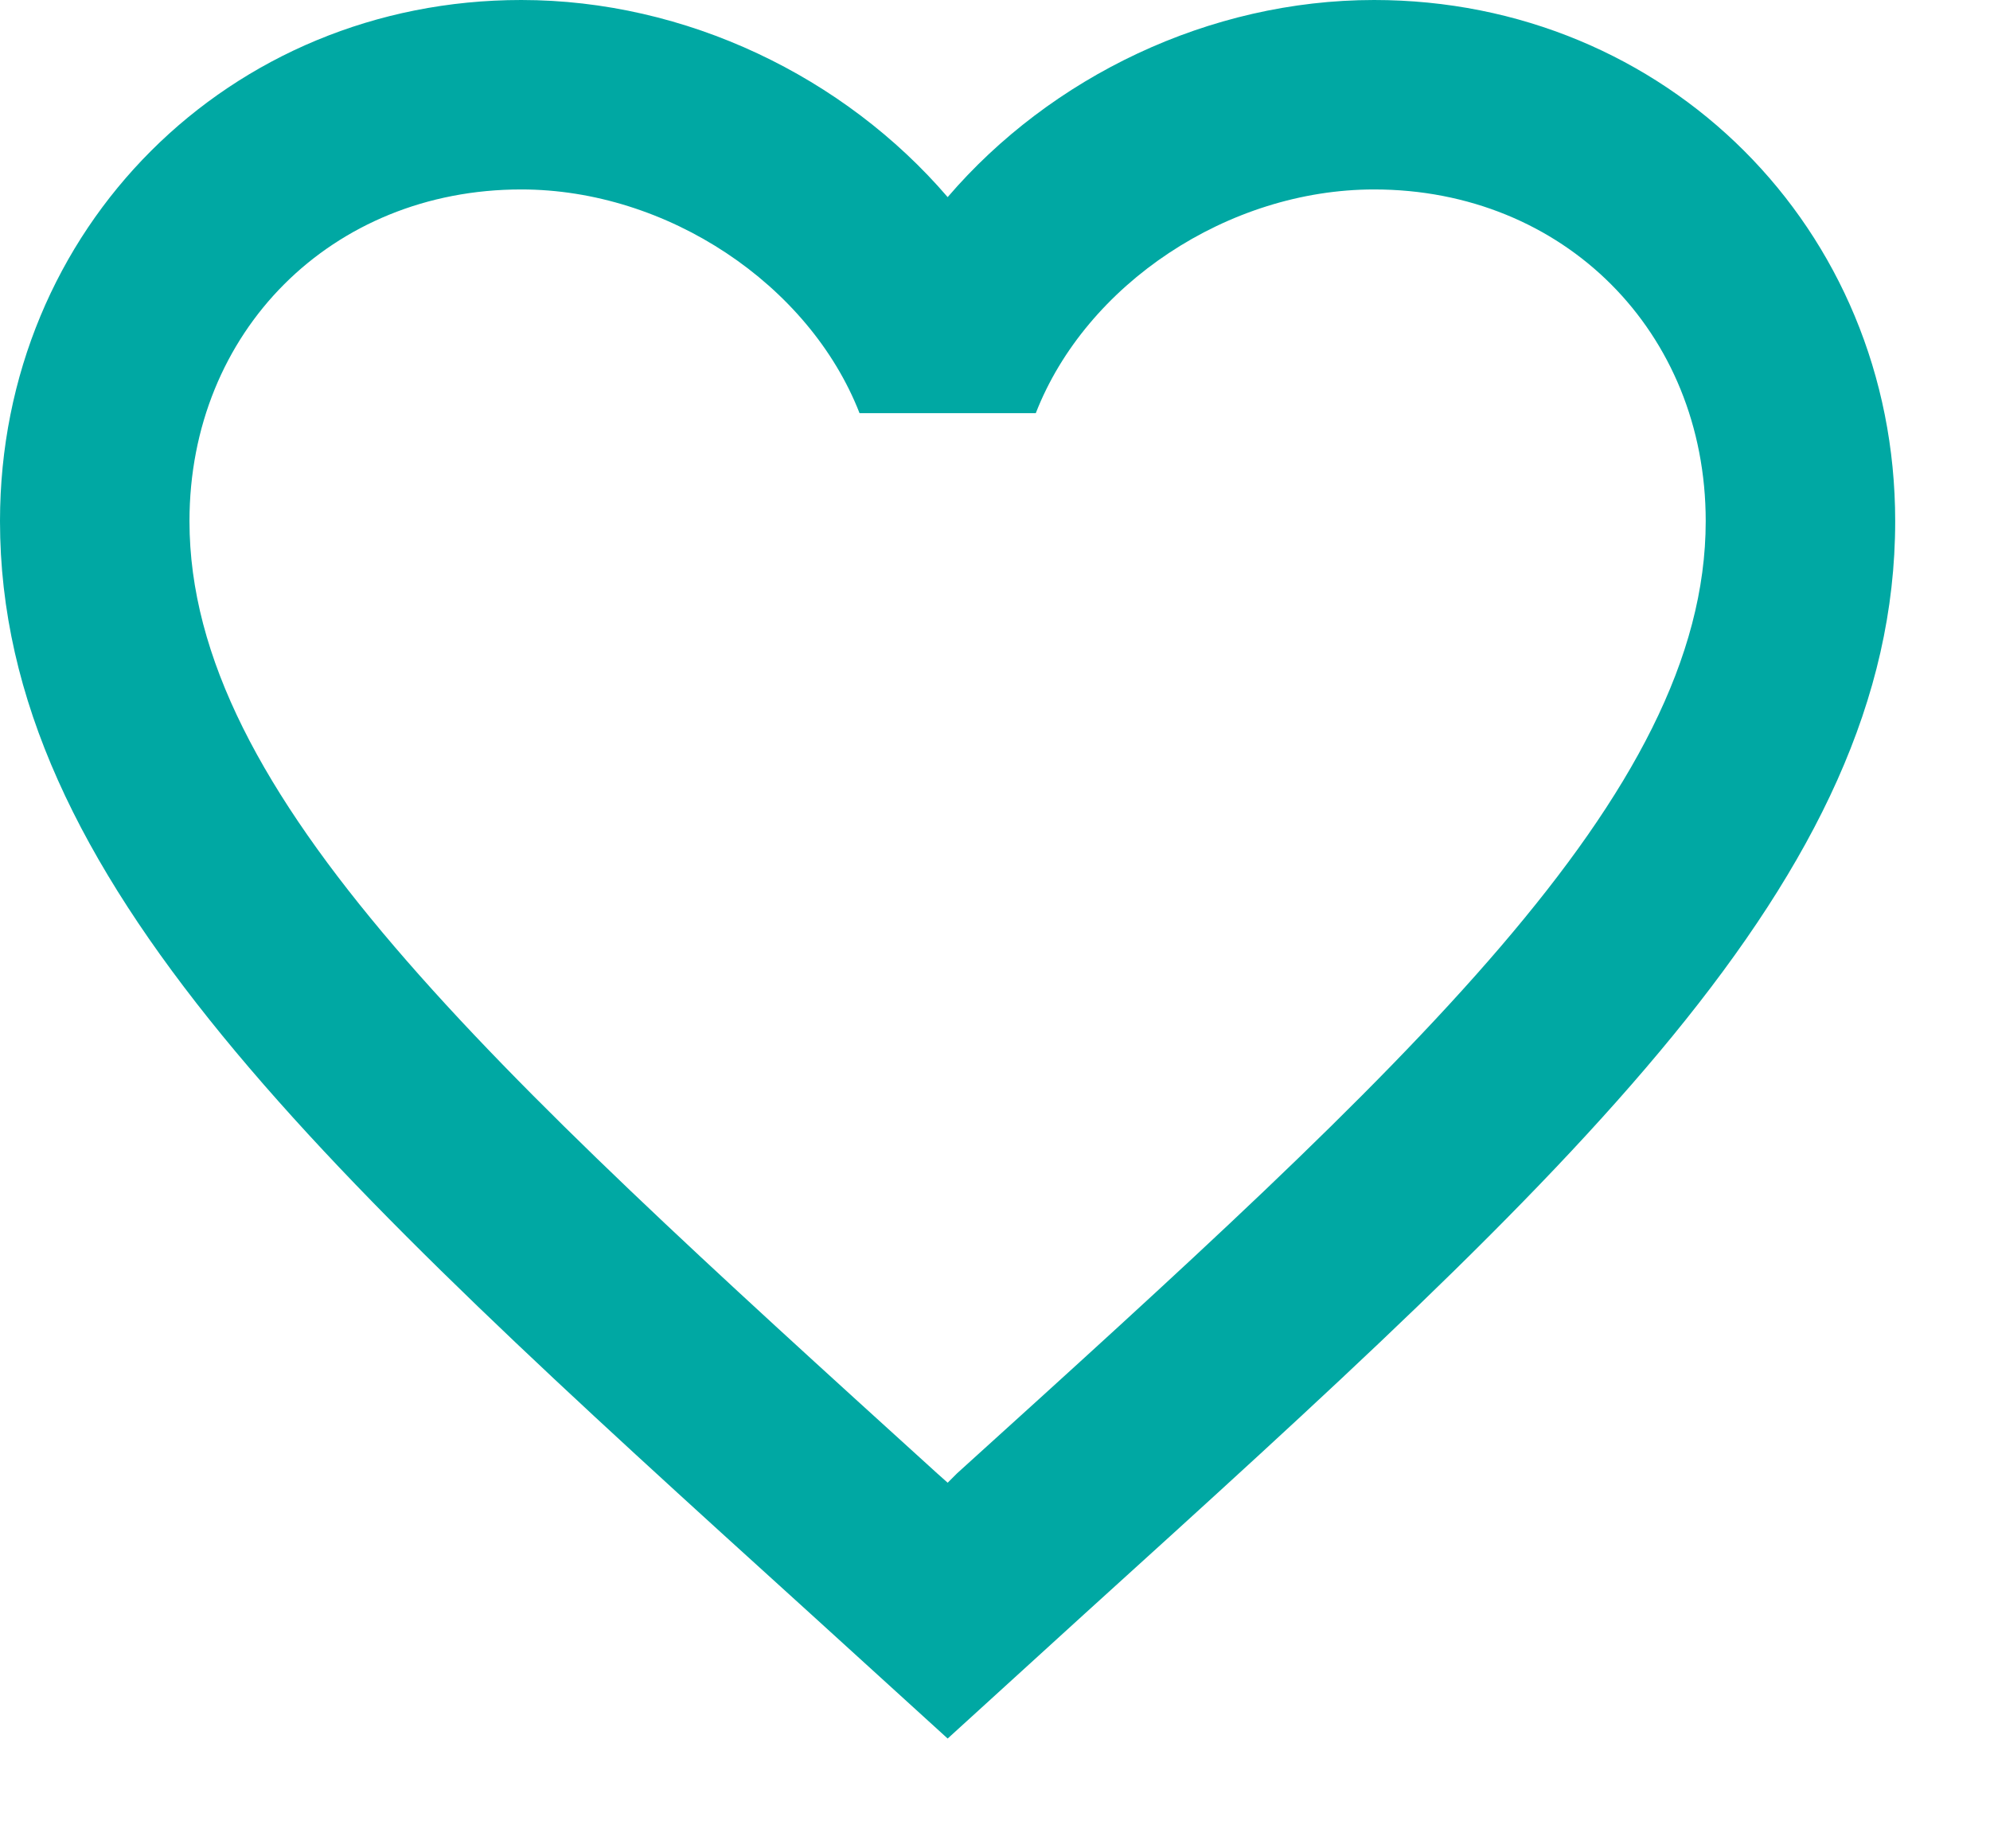
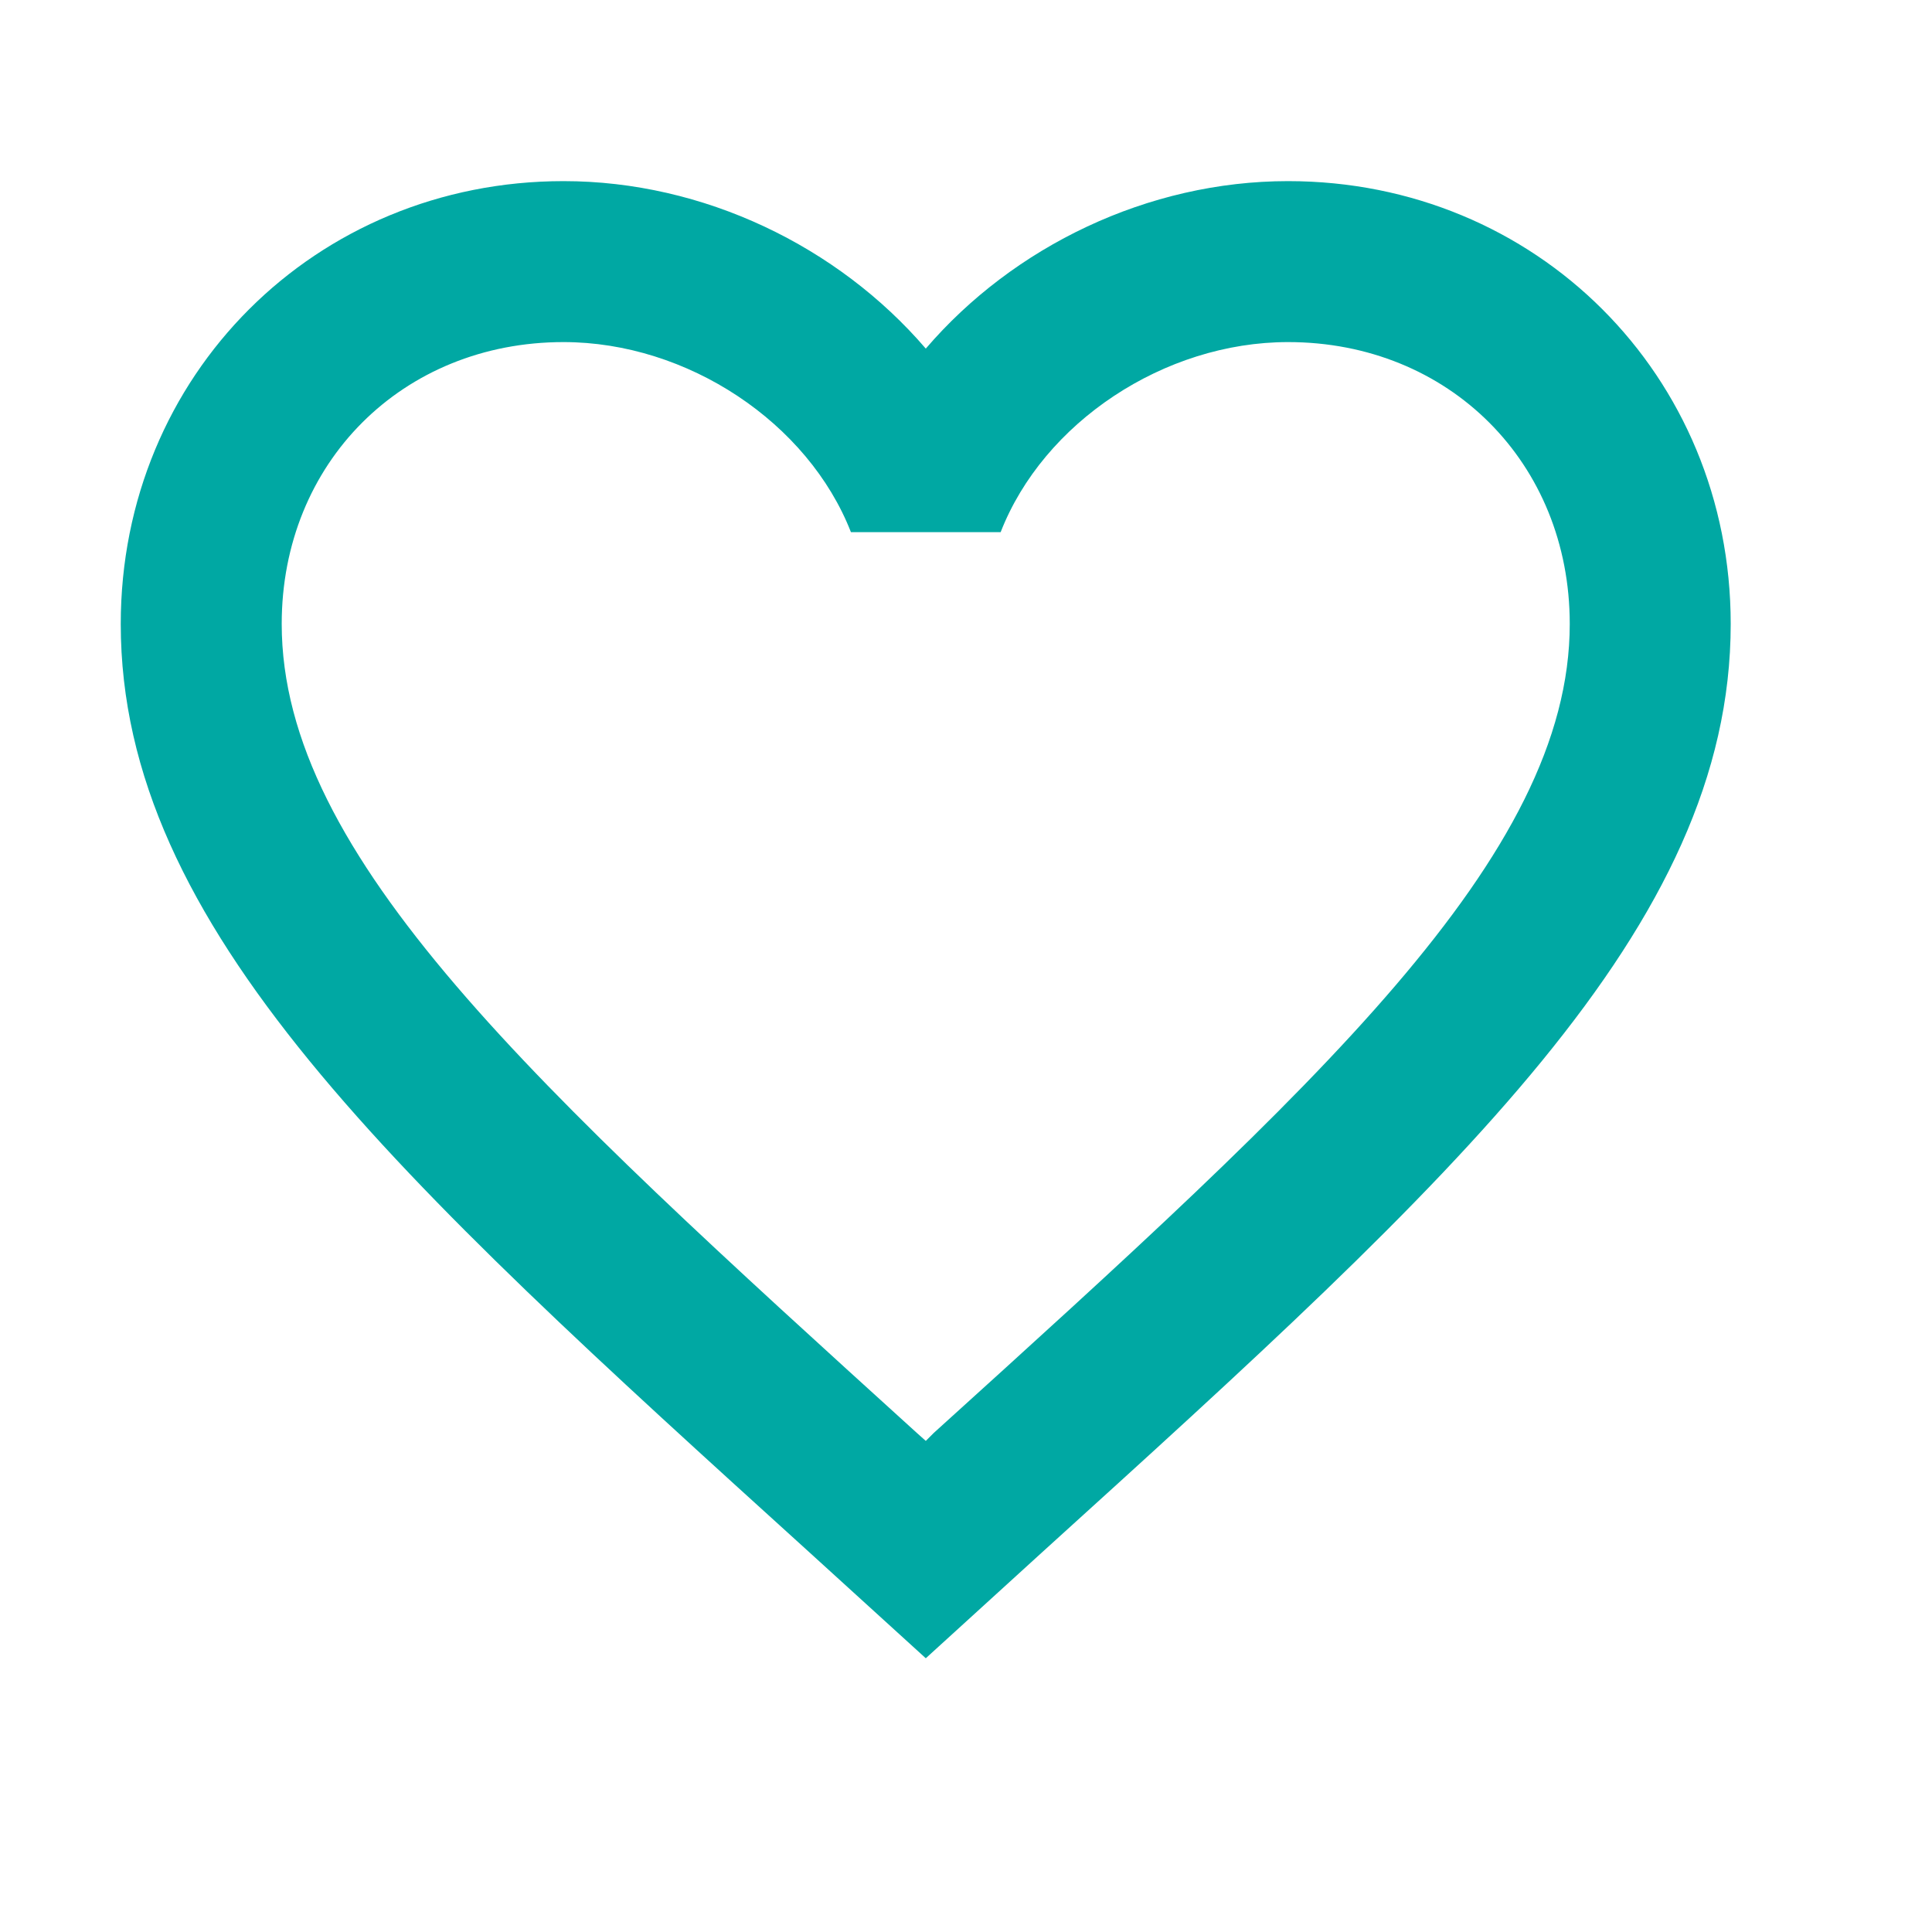
- <svg xmlns="http://www.w3.org/2000/svg" width="14" height="13" viewBox="0 0 14 13" fill="none">
+ <svg xmlns="http://www.w3.org/2000/svg" width="16" height="16" viewBox="-1 -1.5 16 16" fill="none">
  <path d="M6.733 10.367L6.667 10.433L6.593 10.367C3.427 7.493 1.333 5.593 1.333 3.667C1.333 2.333 2.333 1.333 3.667 1.333C4.693 1.333 5.693 2 6.047 2.907H7.287C7.64 2 8.64 1.333 9.667 1.333C11 1.333 12 2.333 12 3.667C12 5.593 9.907 7.493 6.733 10.367ZM9.667 0C8.507 0 7.393 0.54 6.667 1.387C5.94 0.54 4.827 0 3.667 0C1.613 0 0 1.607 0 3.667C0 6.18 2.267 8.24 5.7 11.353L6.667 12.233L7.633 11.353C11.067 8.24 13.333 6.18 13.333 3.667C13.333 1.607 11.72 0 9.667 0Z" fill="#00A8A3" />
</svg>
